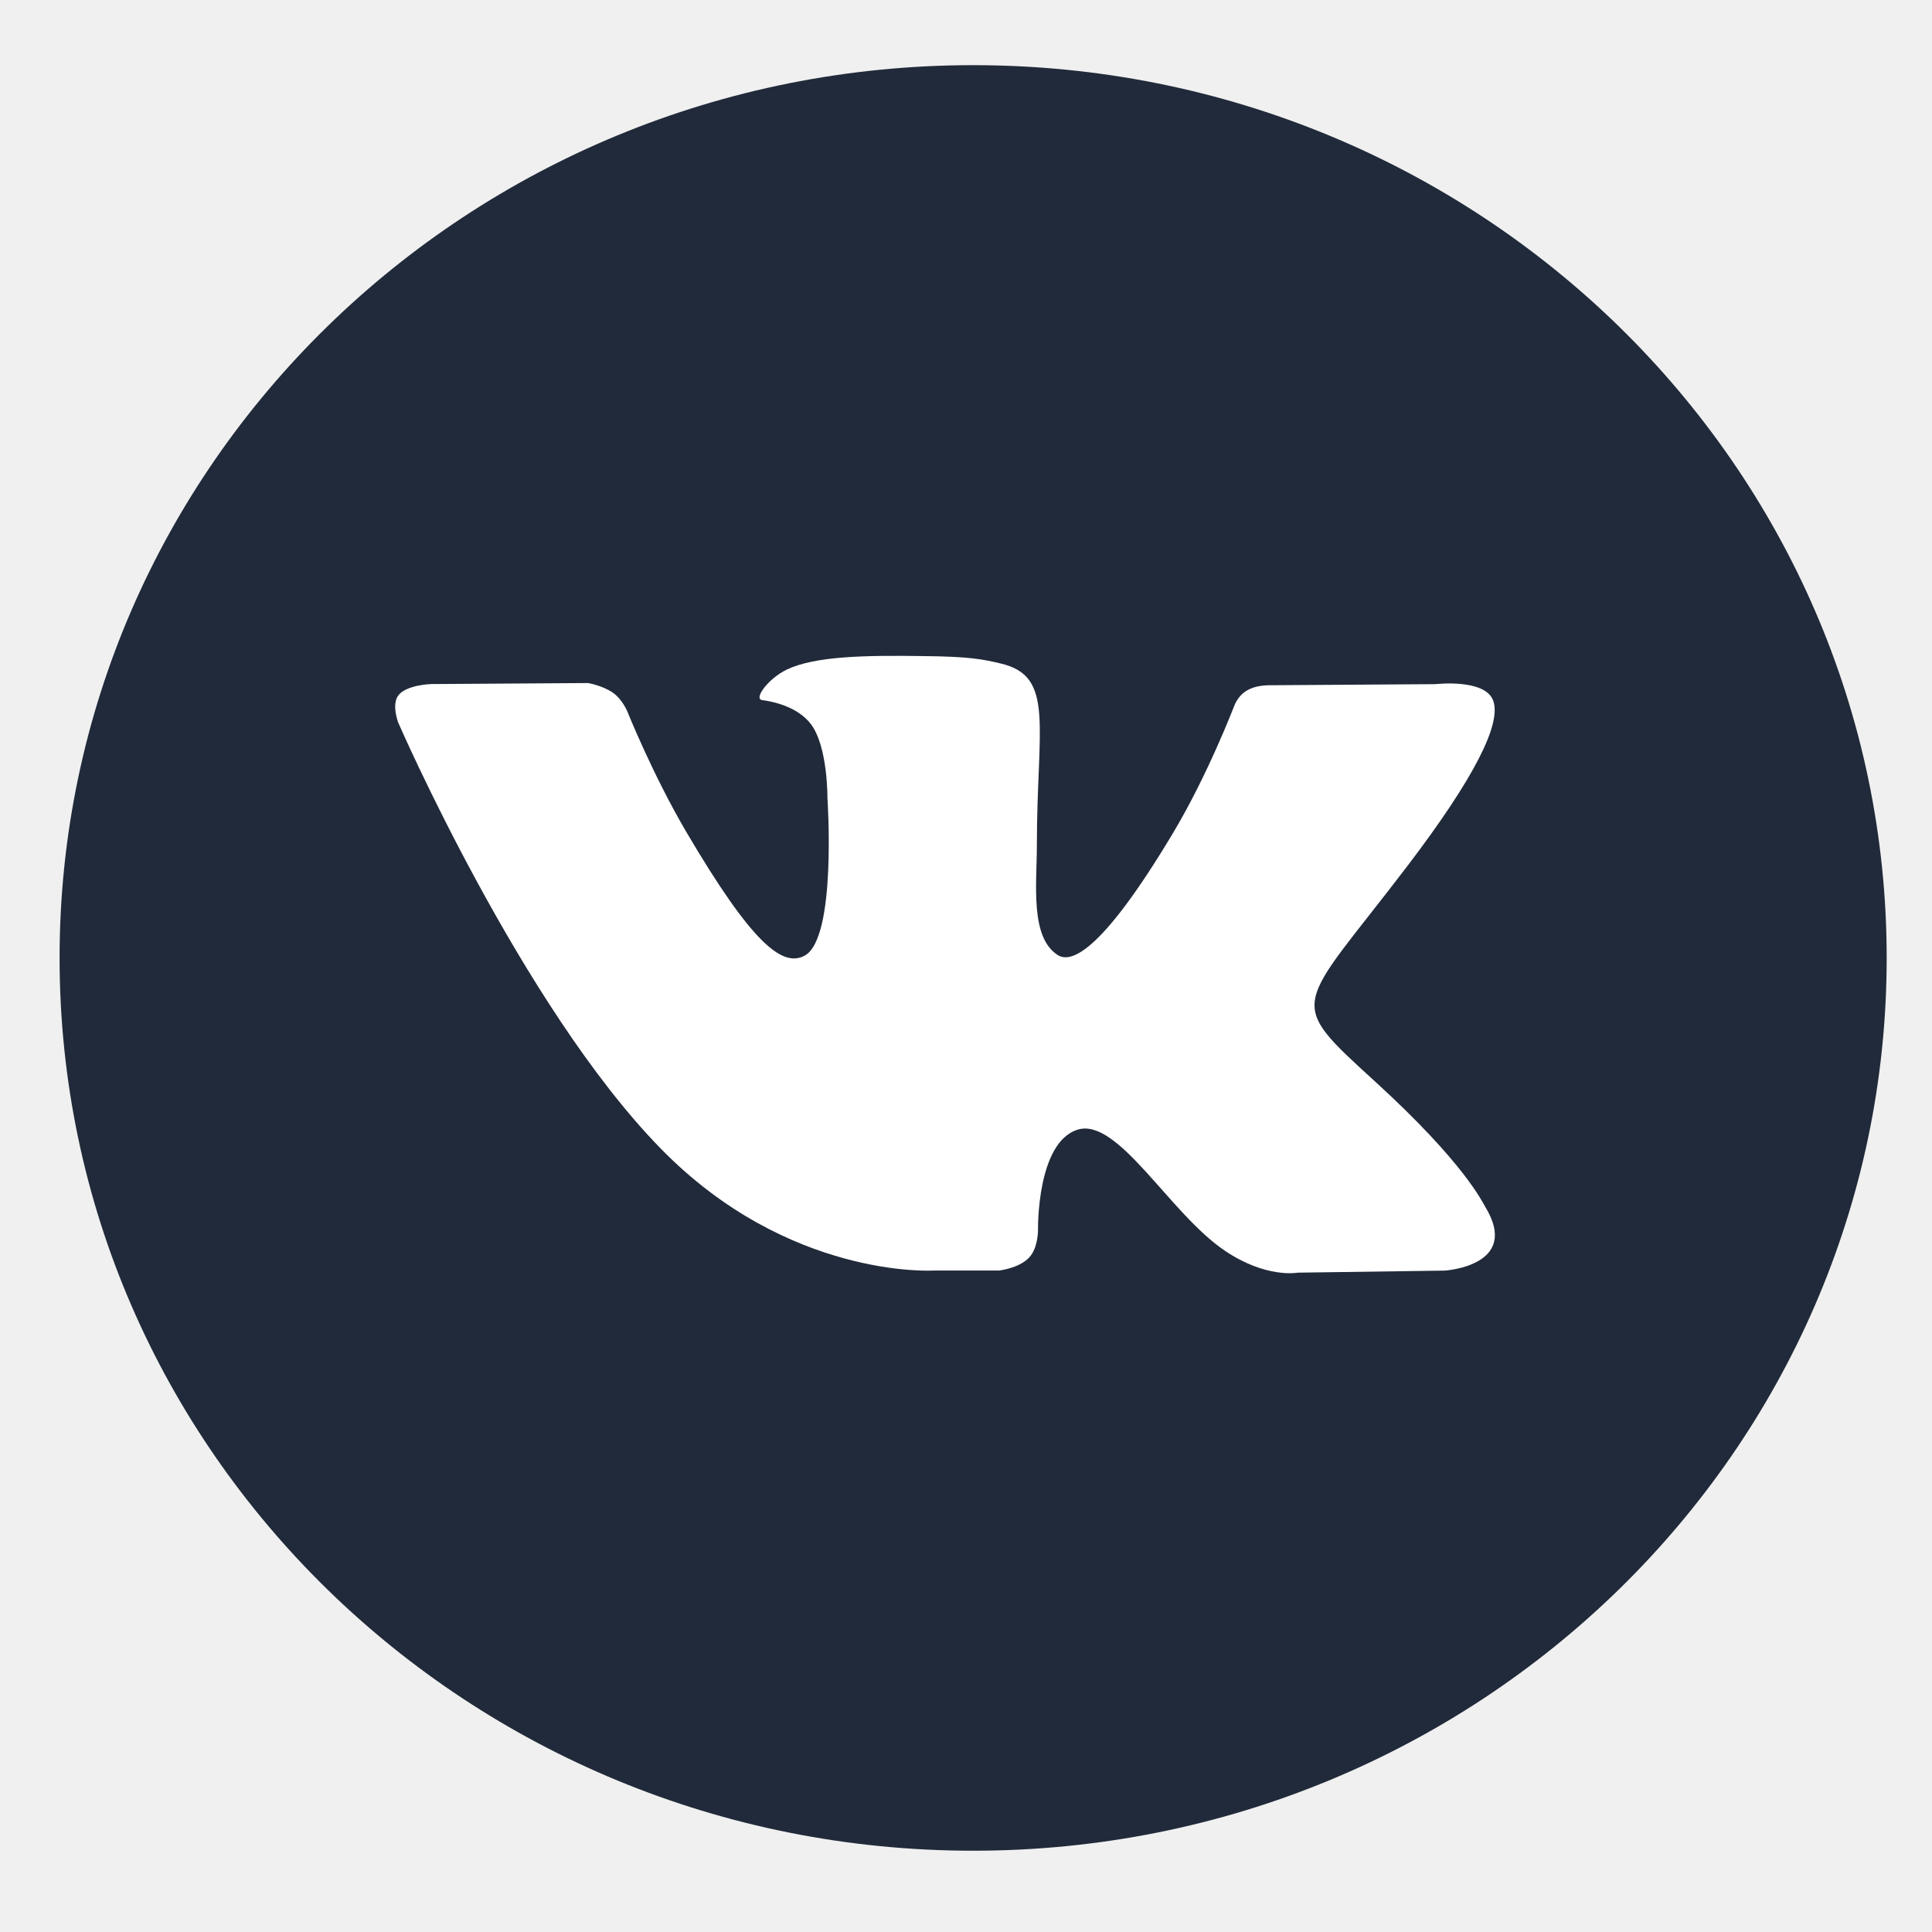
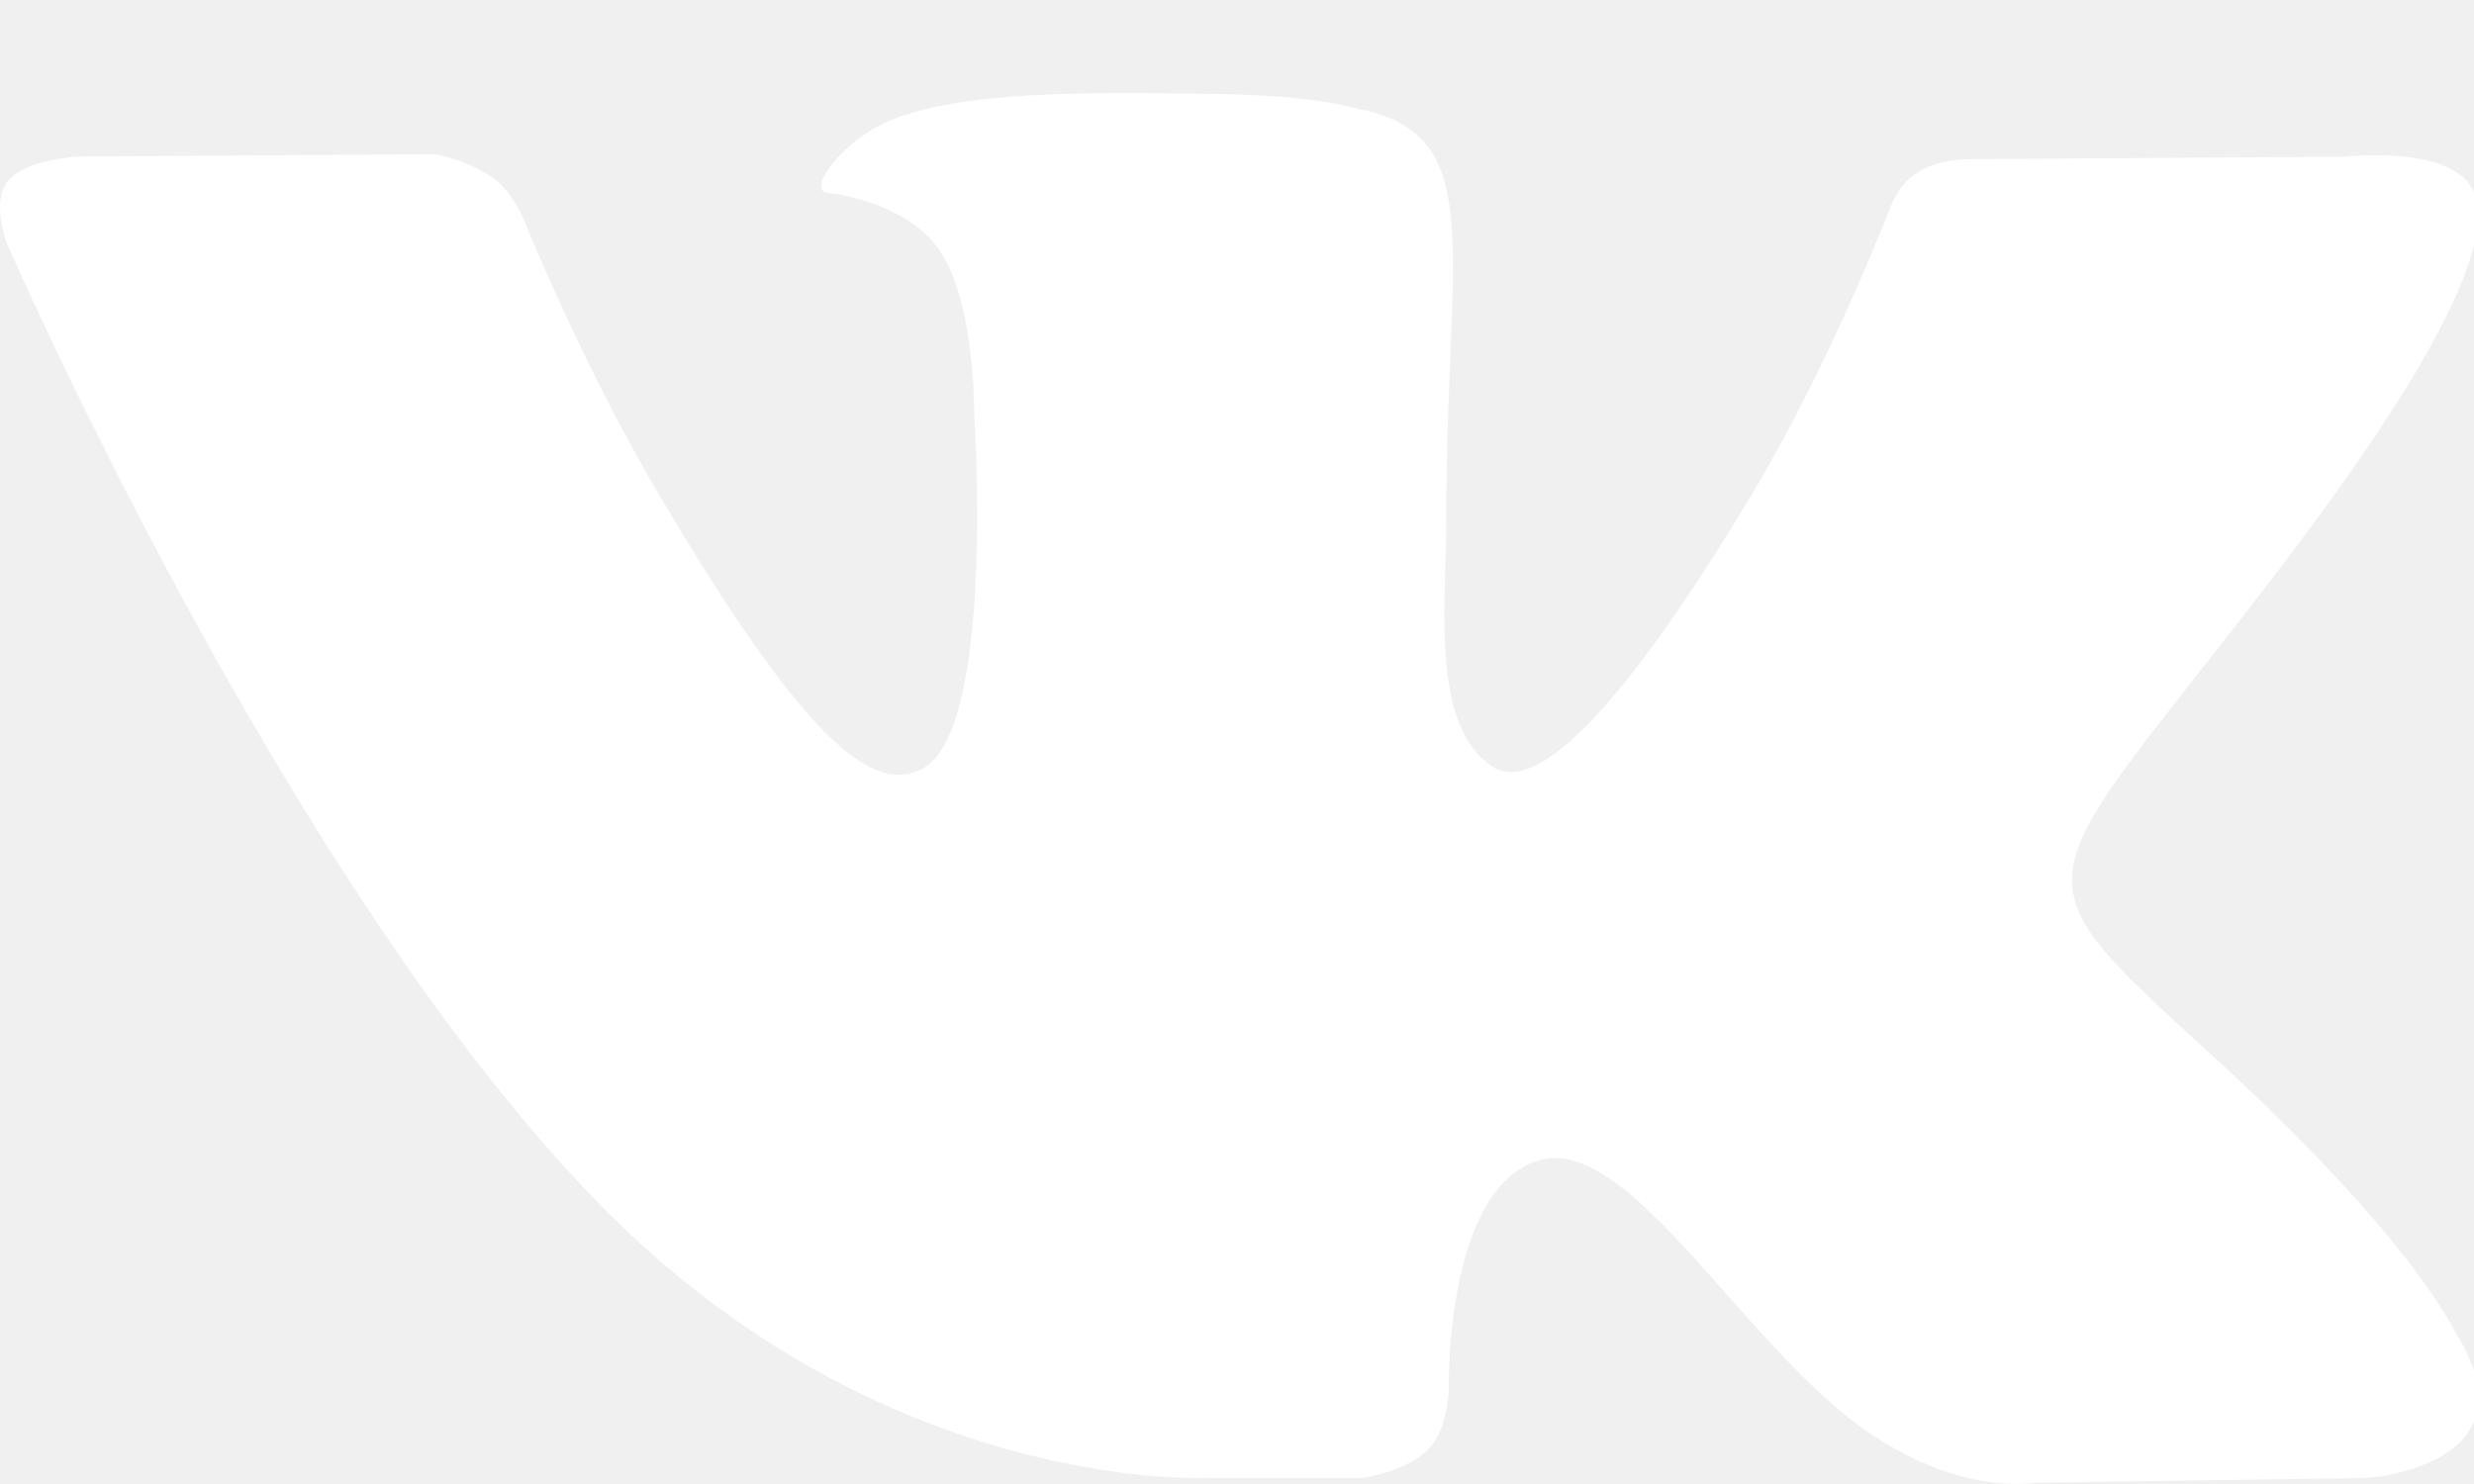
- <svg xmlns="http://www.w3.org/2000/svg" width="44" height="44" viewBox="0 0 44 44" fill="none">
-   <path fill-rule="evenodd" clip-rule="evenodd" d="M22.163 1.484C33.653 1.484 42.968 10.587 42.968 21.817C42.968 33.046 33.653 42.149 22.163 42.149C10.672 42.149 1.357 33.046 1.357 21.817C1.357 10.587 10.672 1.484 22.163 1.484Z" fill="#212A3A" />
-   <path d="M24.54 25.728C25.461 25.438 26.64 27.641 27.894 28.483C28.836 29.122 29.557 28.984 29.557 28.984L32.902 28.937C32.902 28.937 34.65 28.832 33.823 27.48C33.755 27.368 33.339 26.478 31.334 24.647C29.238 22.732 29.522 23.042 32.046 19.731C33.584 17.712 34.199 16.48 34.006 15.955C33.821 15.449 32.692 15.581 32.692 15.581L28.924 15.606C28.557 15.607 28.246 15.717 28.104 16.089C28.101 16.093 27.506 17.651 26.713 18.975C25.036 21.777 24.367 21.927 24.09 21.751C23.453 21.345 23.614 20.123 23.614 19.254C23.614 16.538 24.03 15.405 22.799 15.113C22.388 15.015 22.088 14.952 21.039 14.942C19.698 14.922 18.56 14.942 17.915 15.251C17.487 15.46 17.158 15.918 17.358 15.944C17.608 15.977 18.169 16.094 18.47 16.494C18.856 17.011 18.844 18.171 18.844 18.171C18.844 18.171 19.065 21.369 18.324 21.765C17.816 22.037 17.121 21.482 15.625 18.938C14.862 17.637 14.285 16.198 14.285 16.198C14.285 16.198 14.173 15.931 13.971 15.785C13.73 15.612 13.393 15.556 13.393 15.556L9.817 15.579C9.817 15.579 9.279 15.594 9.082 15.824C8.907 16.029 9.067 16.451 9.067 16.451C9.067 16.451 11.869 22.902 15.041 26.151C17.949 29.134 21.254 28.936 21.254 28.936H22.751C22.751 28.936 23.203 28.886 23.434 28.644C23.65 28.419 23.64 27.996 23.64 27.996C23.64 27.996 23.61 26.019 24.54 25.728Z" fill="white" />
+ <svg xmlns="http://www.w3.org/2000/svg" width="25" height="15" viewBox="0 0 25 15">
+   <g>
+     <g>
+       <g>
+         <g>
+           <path fill="#fff" d="M15.54 11.731c.92-.29 2.1 1.913 3.354 2.756.942.638 1.663.5 1.663.5l3.345-.047s1.748-.105.921-1.457c-.068-.112-.484-1.002-2.489-2.833-2.096-1.915-1.812-1.605.712-4.916 1.538-2.018 2.153-3.251 1.96-3.776-.185-.505-1.314-.374-1.314-.374l-3.768.025c-.367.001-.678.112-.82.483-.003.004-.598 1.562-1.391 2.887-1.677 2.802-2.346 2.95-2.623 2.775-.637-.405-.476-1.628-.476-2.497 0-2.716.416-3.848-.815-4.141-.411-.097-.711-.161-1.76-.17-1.34-.02-2.479 0-3.124.308-.428.209-.757.667-.557.694.25.032.811.15 1.112.549.386.517.374 1.677.374 1.677s.22 3.198-.52 3.595c-.508.271-1.203-.284-2.699-2.828-.763-1.301-1.34-2.74-1.34-2.74s-.112-.267-.314-.413a1.576 1.576 0 0 0-.578-.229l-3.576.023s-.538.015-.735.246c-.175.204-.015.626-.015.626s2.802 6.45 5.974 9.7c2.908 2.983 6.213 2.785 6.213 2.785h1.497s.452-.05.683-.292c.216-.225.206-.648.206-.648s-.03-1.977.9-2.268z" />
+         </g>
+       </g>
+     </g>
+   </g>
</svg>
